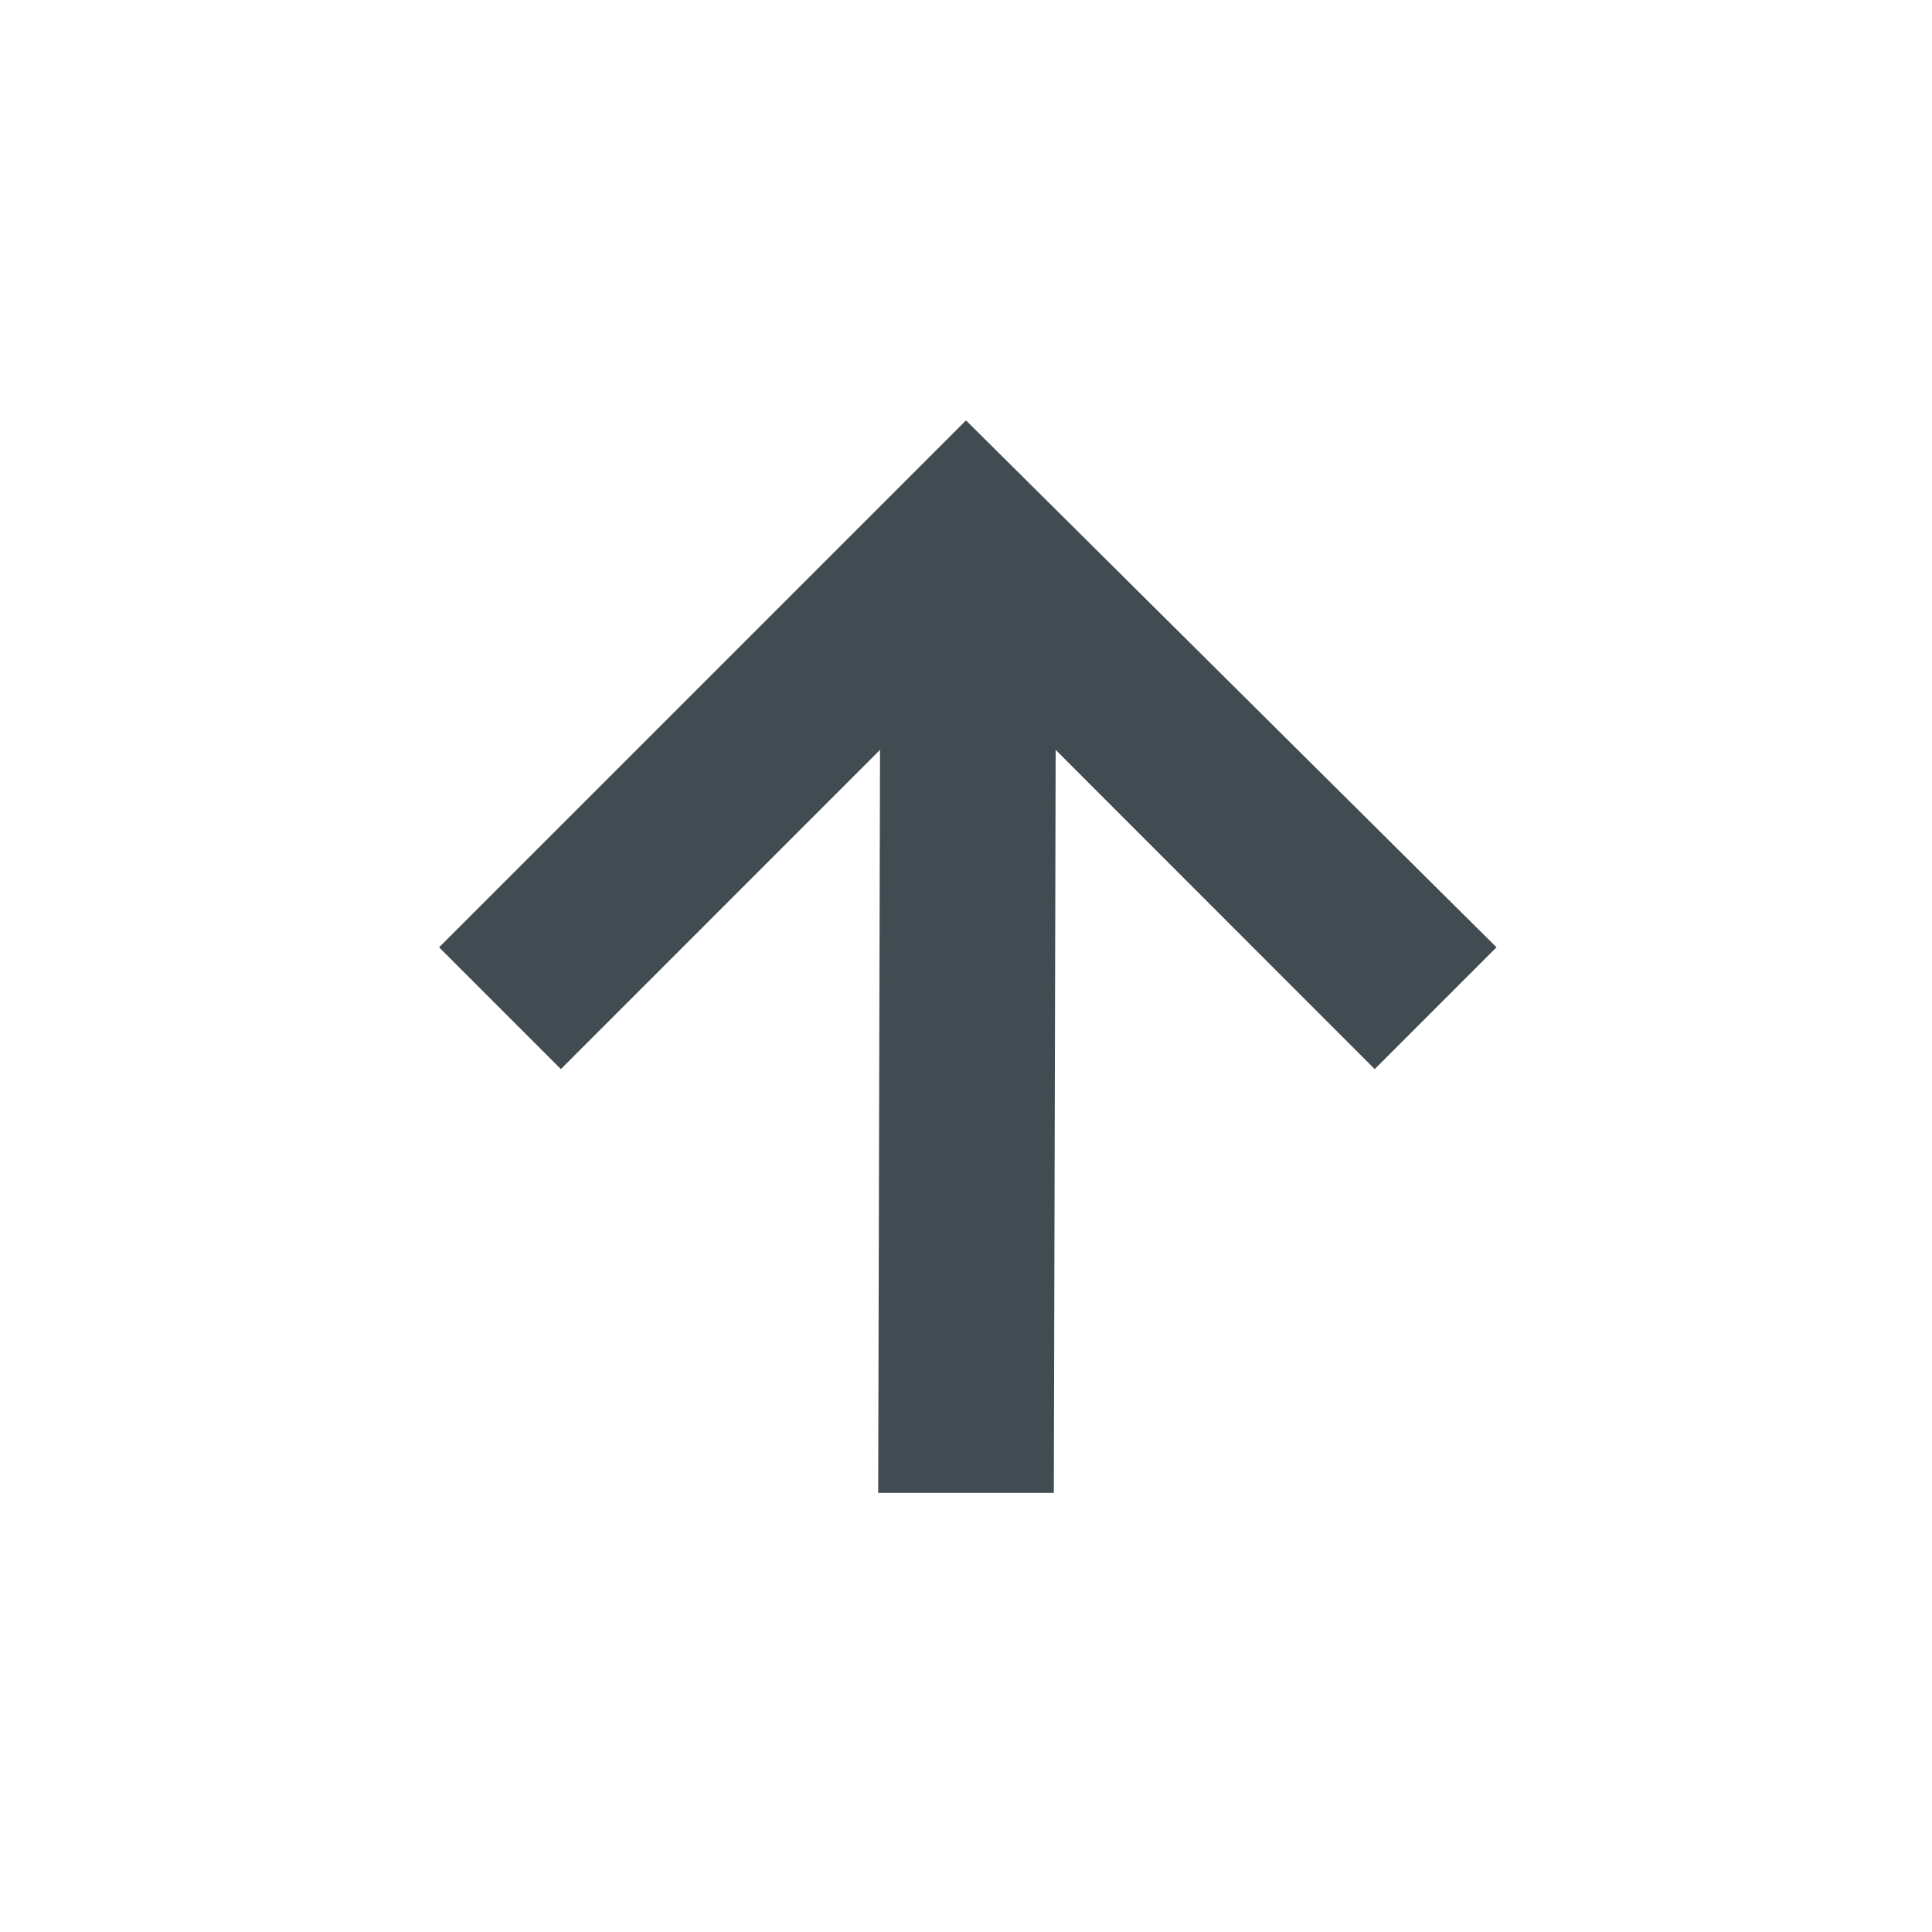
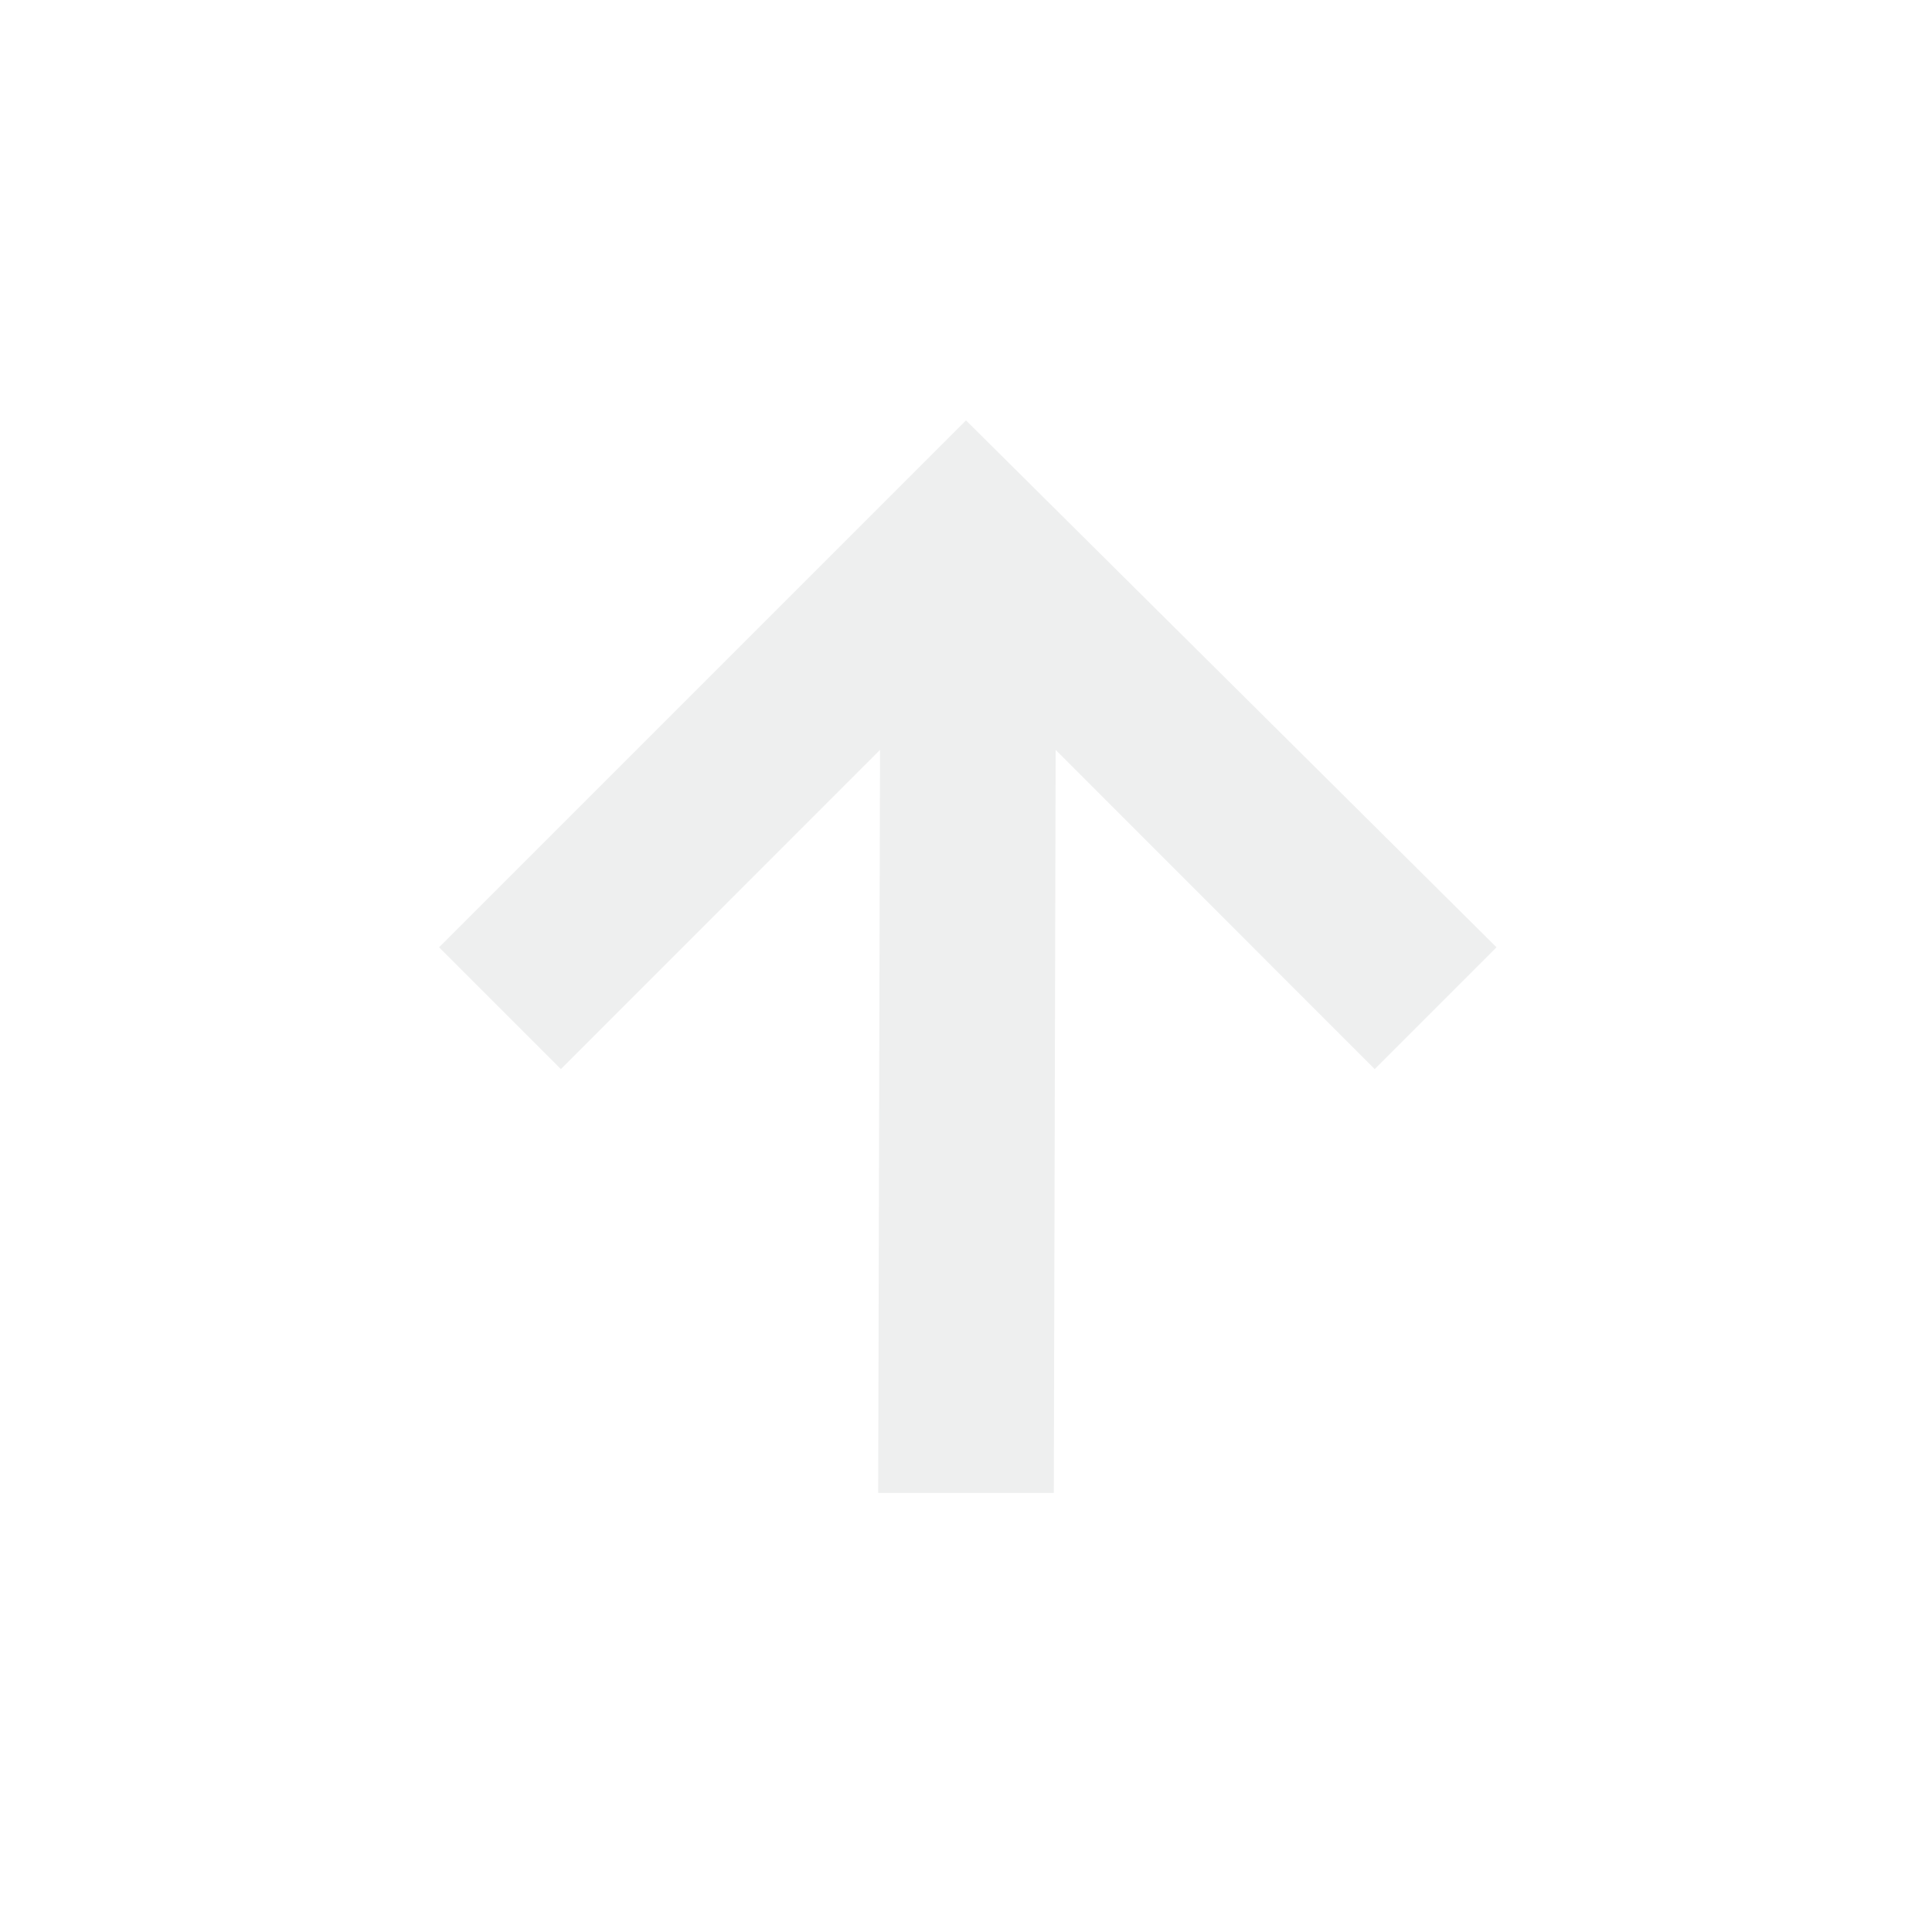
<svg xmlns="http://www.w3.org/2000/svg" width="22" height="22" viewBox="0 0 22 22">
  <defs>
    <style type="text/css" id="current-color-scheme">
-    .ColorScheme-Text { color:#414c52; } .ColorScheme-Highlight { color:#00bcd4; } .ColorScheme-ButtonBackground { color:#cfd8dc; }
+    .ColorScheme-Text { color:#eeefef; } .ColorScheme-Highlight { color:#00bcd4; } .ColorScheme-ButtonBackground { color:#cfd8dc; }
  </style>
  </defs>
  <path style="fill:currentColor;opacity:1" class="ColorScheme-Text" transform="translate(3 3)" d="M 8 1.787 L 2 7.787 L 3.387 9.174 L 7.021 5.539 L 7 14 L 9 14 L 9.021 5.539 L 12.654 9.174 L 14.041 7.787 L 8 1.787 z" />
</svg>
